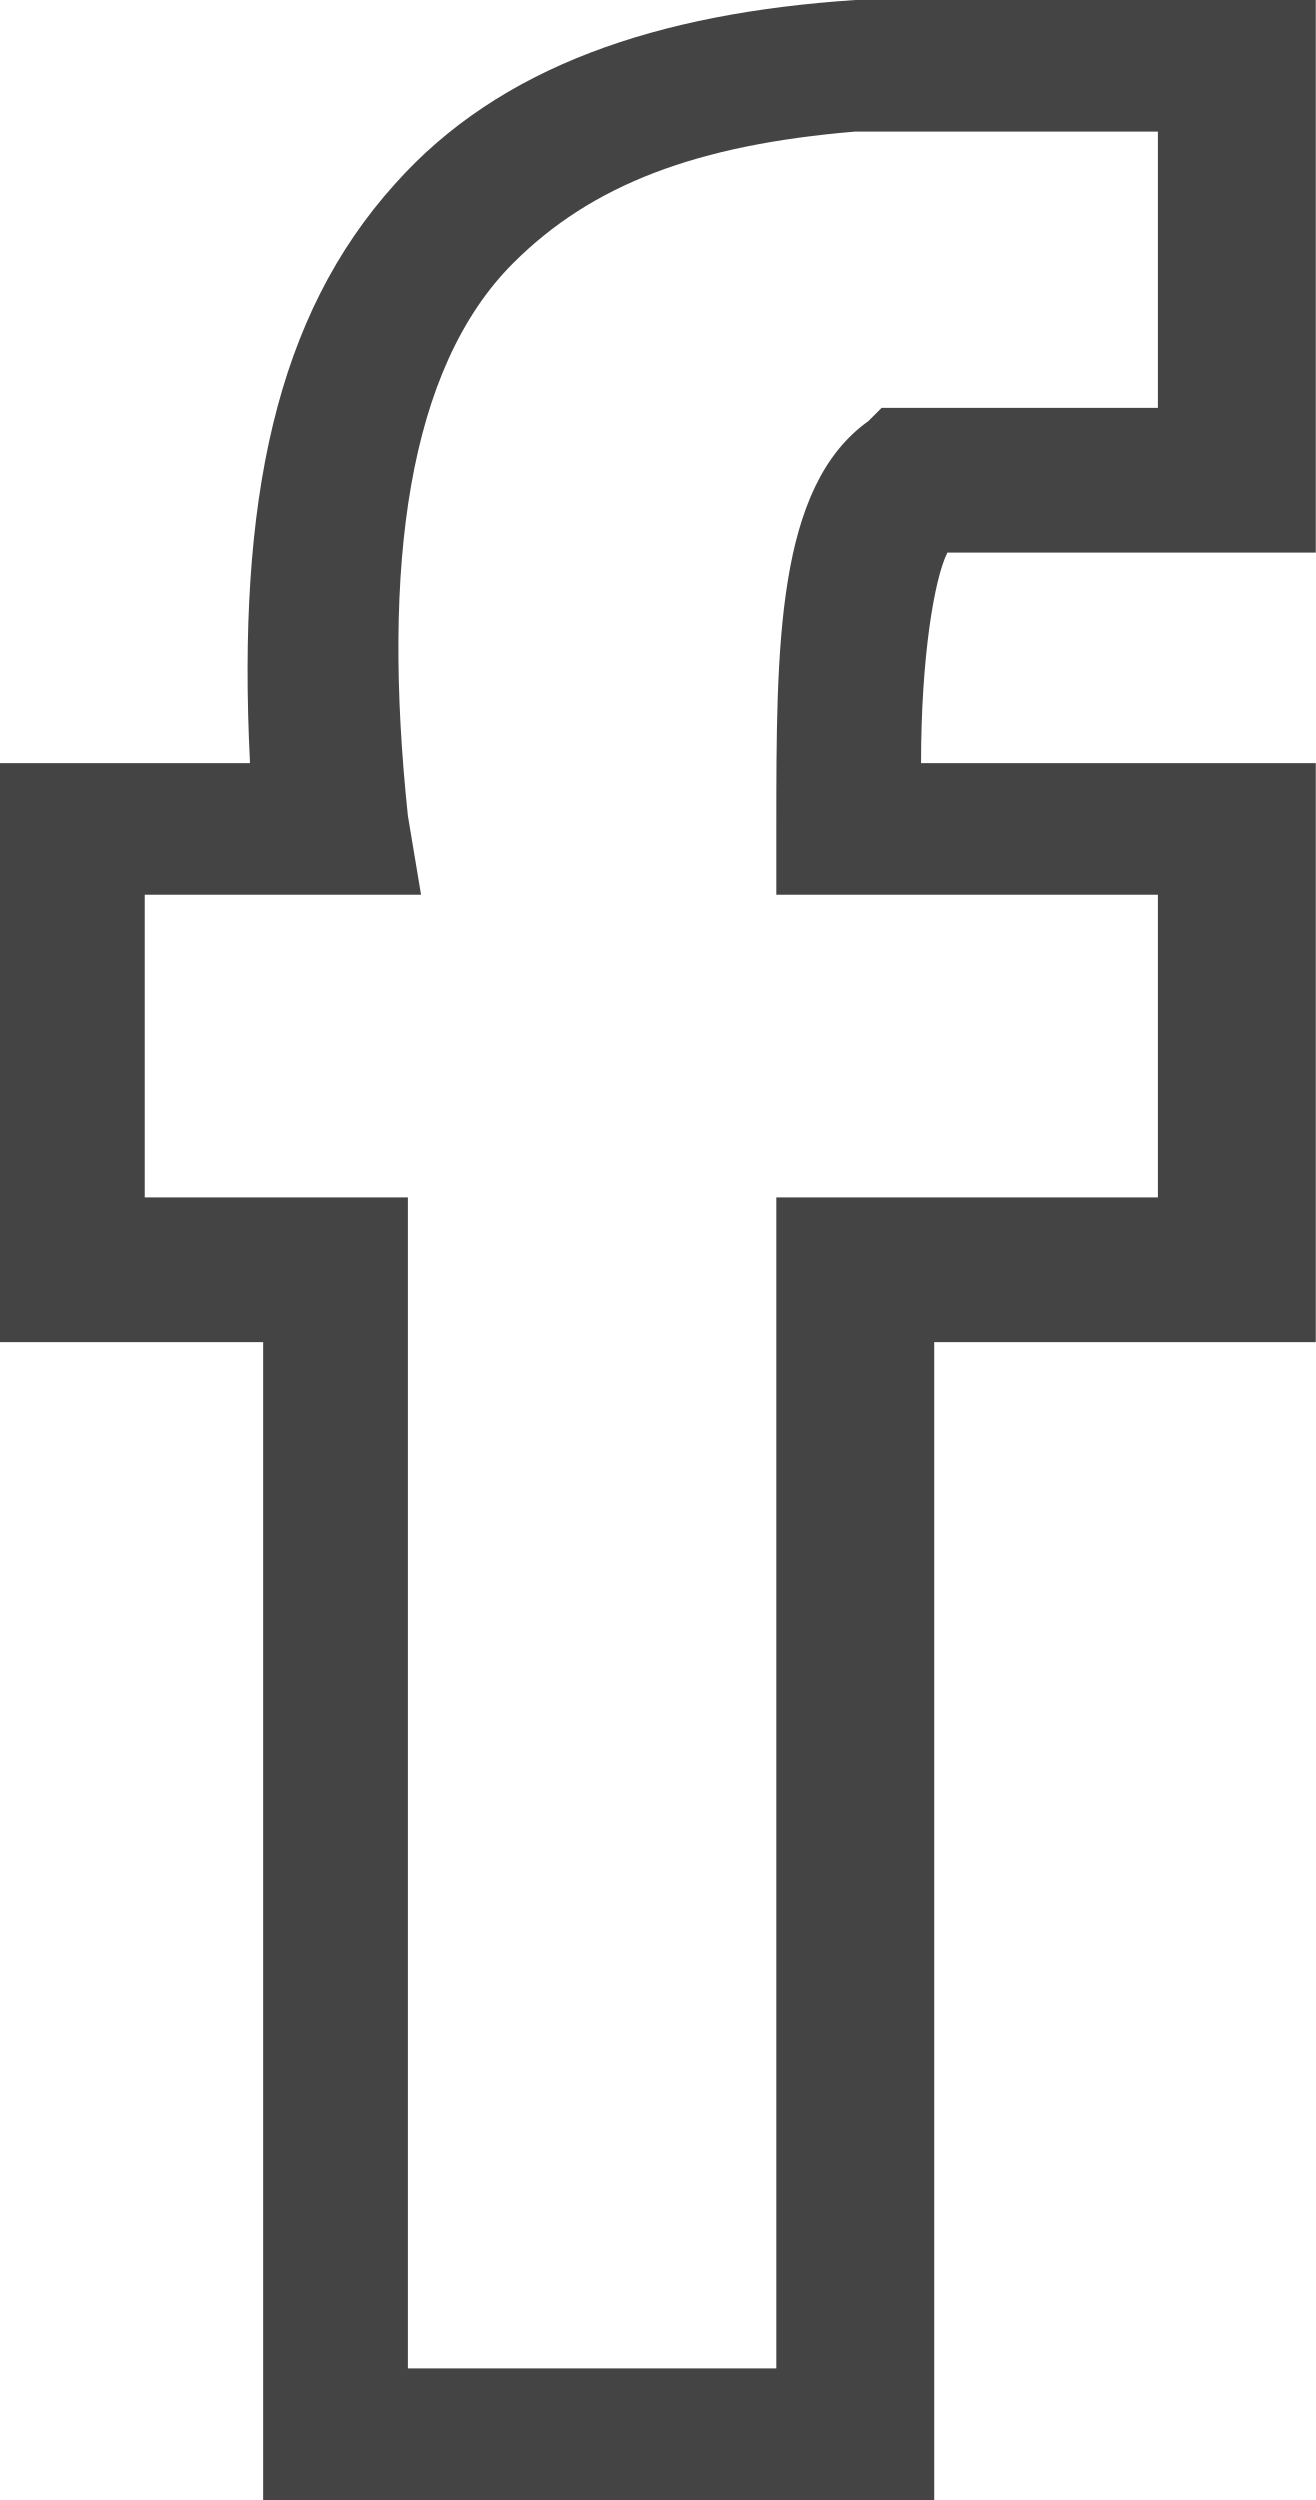
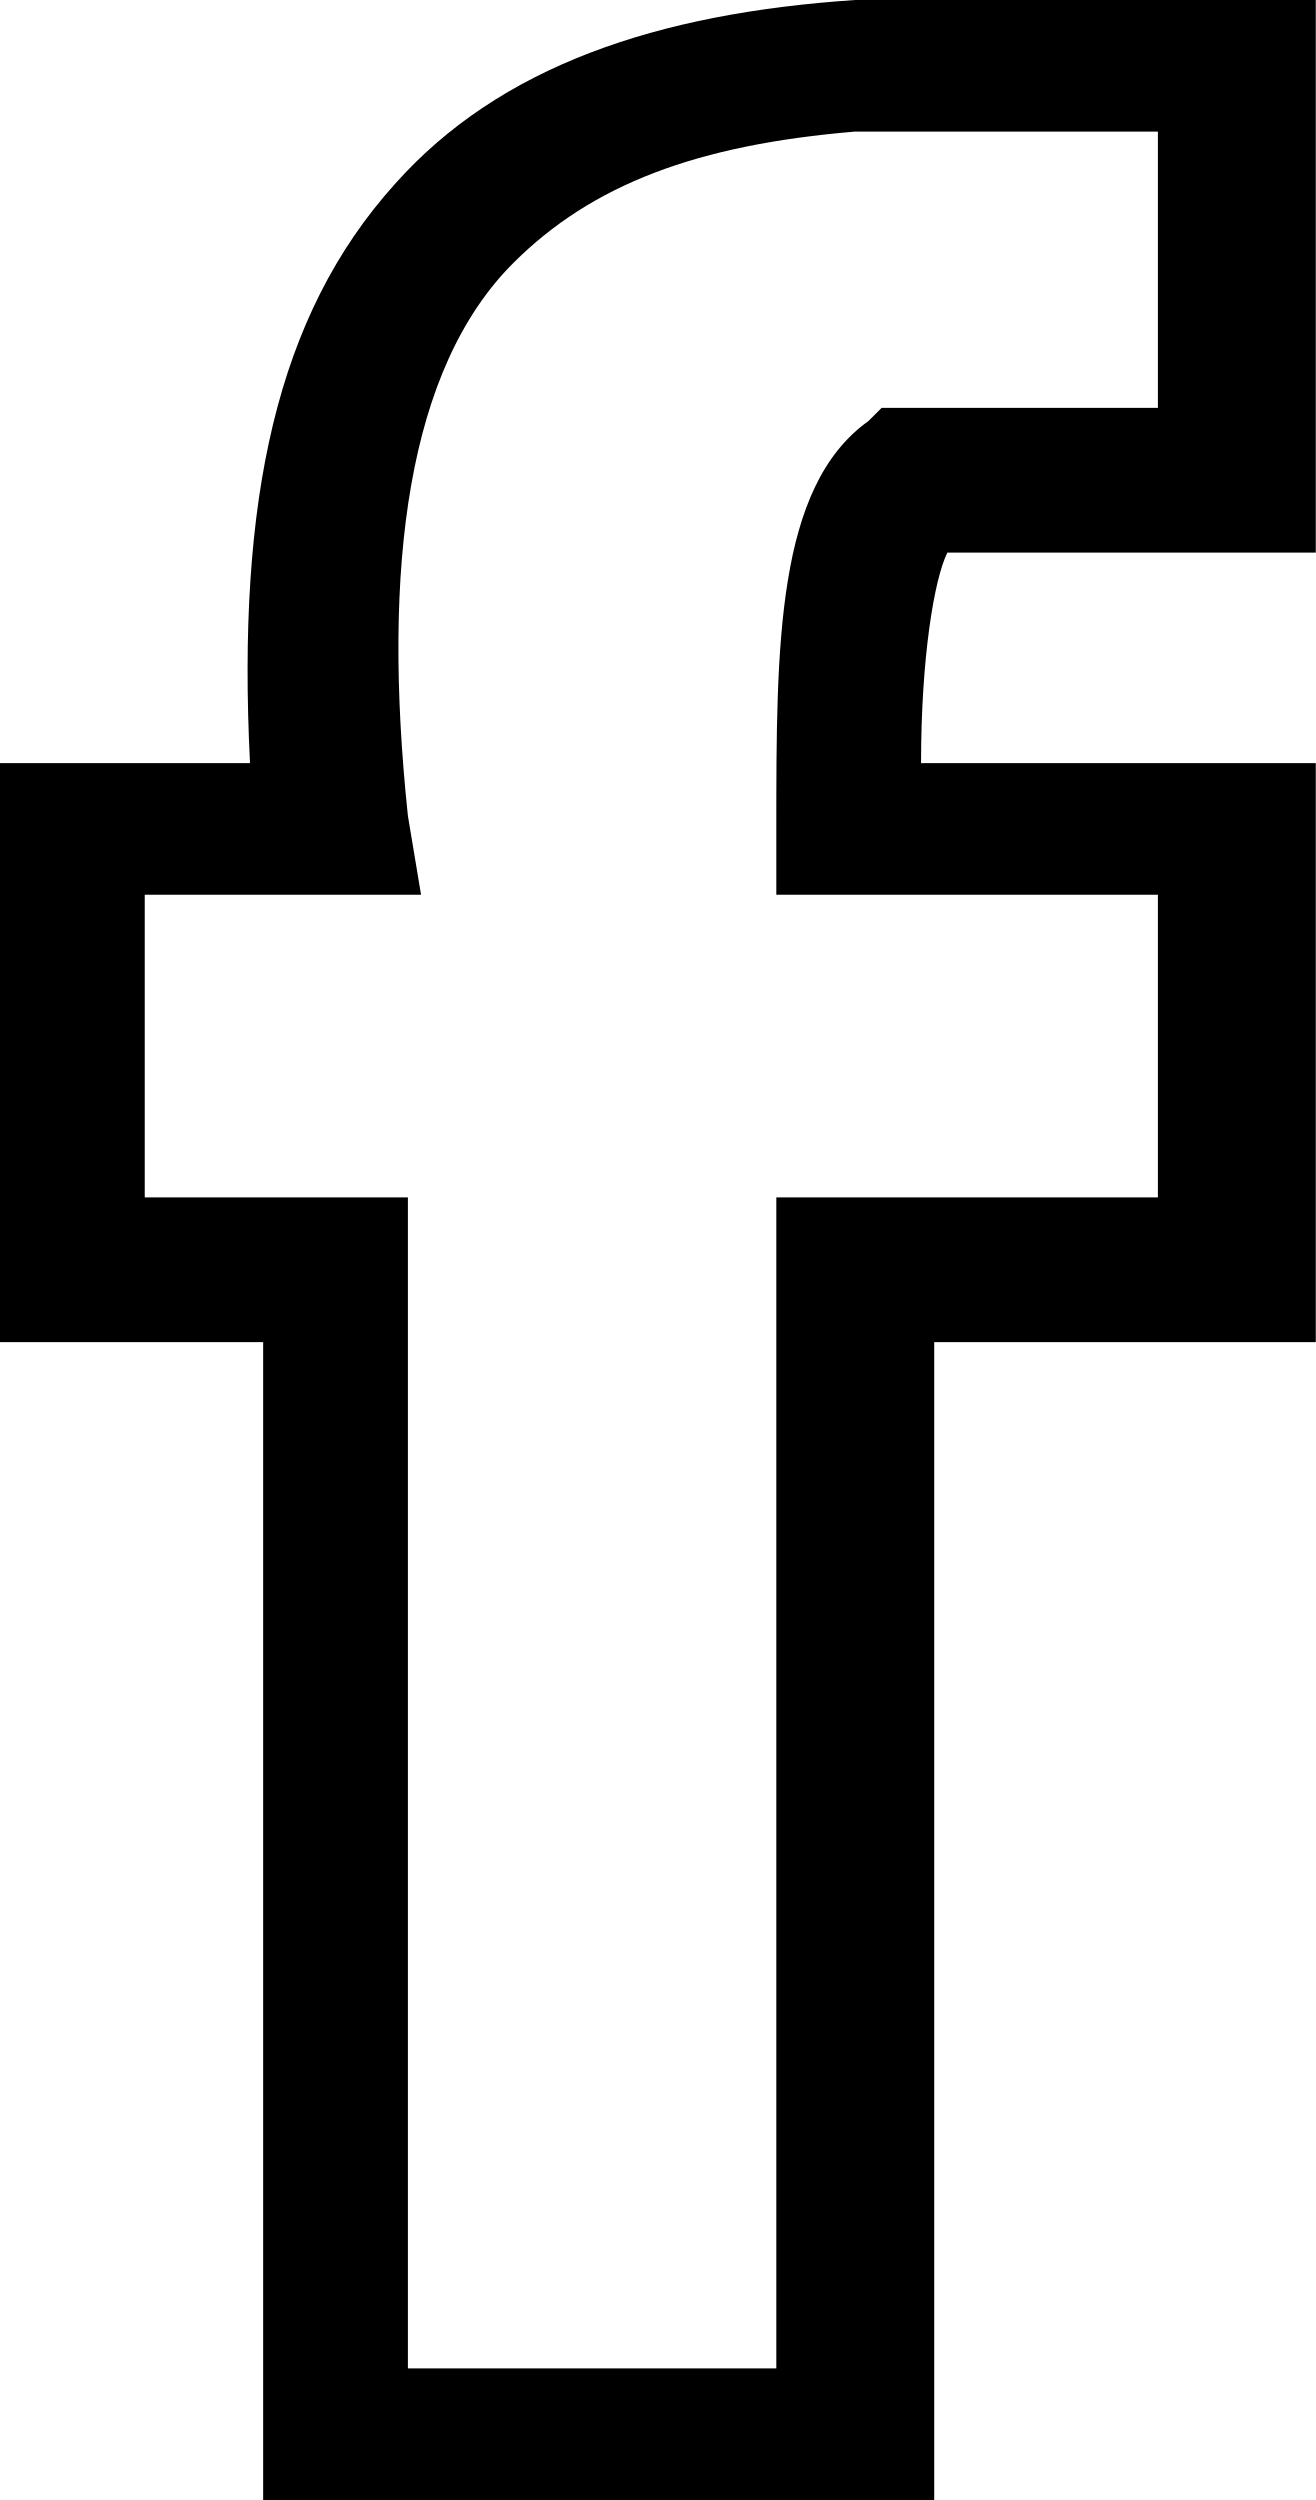
- <svg xmlns="http://www.w3.org/2000/svg" width="10" height="19">
-   <path fill="#444" d="M7.1 19H2v-8.8H0V5.8h1.9c-.1-2 .2-3.4 1.1-4.4C3.8.5 5 .1 6.5 0H10v4.2H7.2c-.1.2-.2.8-.2 1.6h3v4.4H7.1V19zm-4-1h2.8V9.1h2.9V6.8H5.9v-.5c0-1.4 0-2.6.7-3.1l.1-.1h2.1V1H6.5c-1.2.1-2 .4-2.6 1-.8.8-1 2.3-.8 4.2l.1.6H1.1v2.3h2V18z" />
+ <svg xmlns="http://www.w3.org/2000/svg" width="10" height="19" viewBox="0 0 10 19">
+   <path d="M7.1 19H2v-8.8H0V5.8h1.9c-.1-2 .2-3.4 1.1-4.4C3.8.5 5 .1 6.5 0H10v4.2H7.2c-.1.2-.2.8-.2 1.6h3v4.4H7.1V19zm-4-1h2.8V9.1h2.9V6.8H5.9v-.5c0-1.4 0-2.6.7-3.1l.1-.1h2.1V1H6.5c-1.2.1-2 .4-2.6 1-.8.8-1 2.3-.8 4.2l.1.6H1.1v2.3h2V18z" />
</svg>
